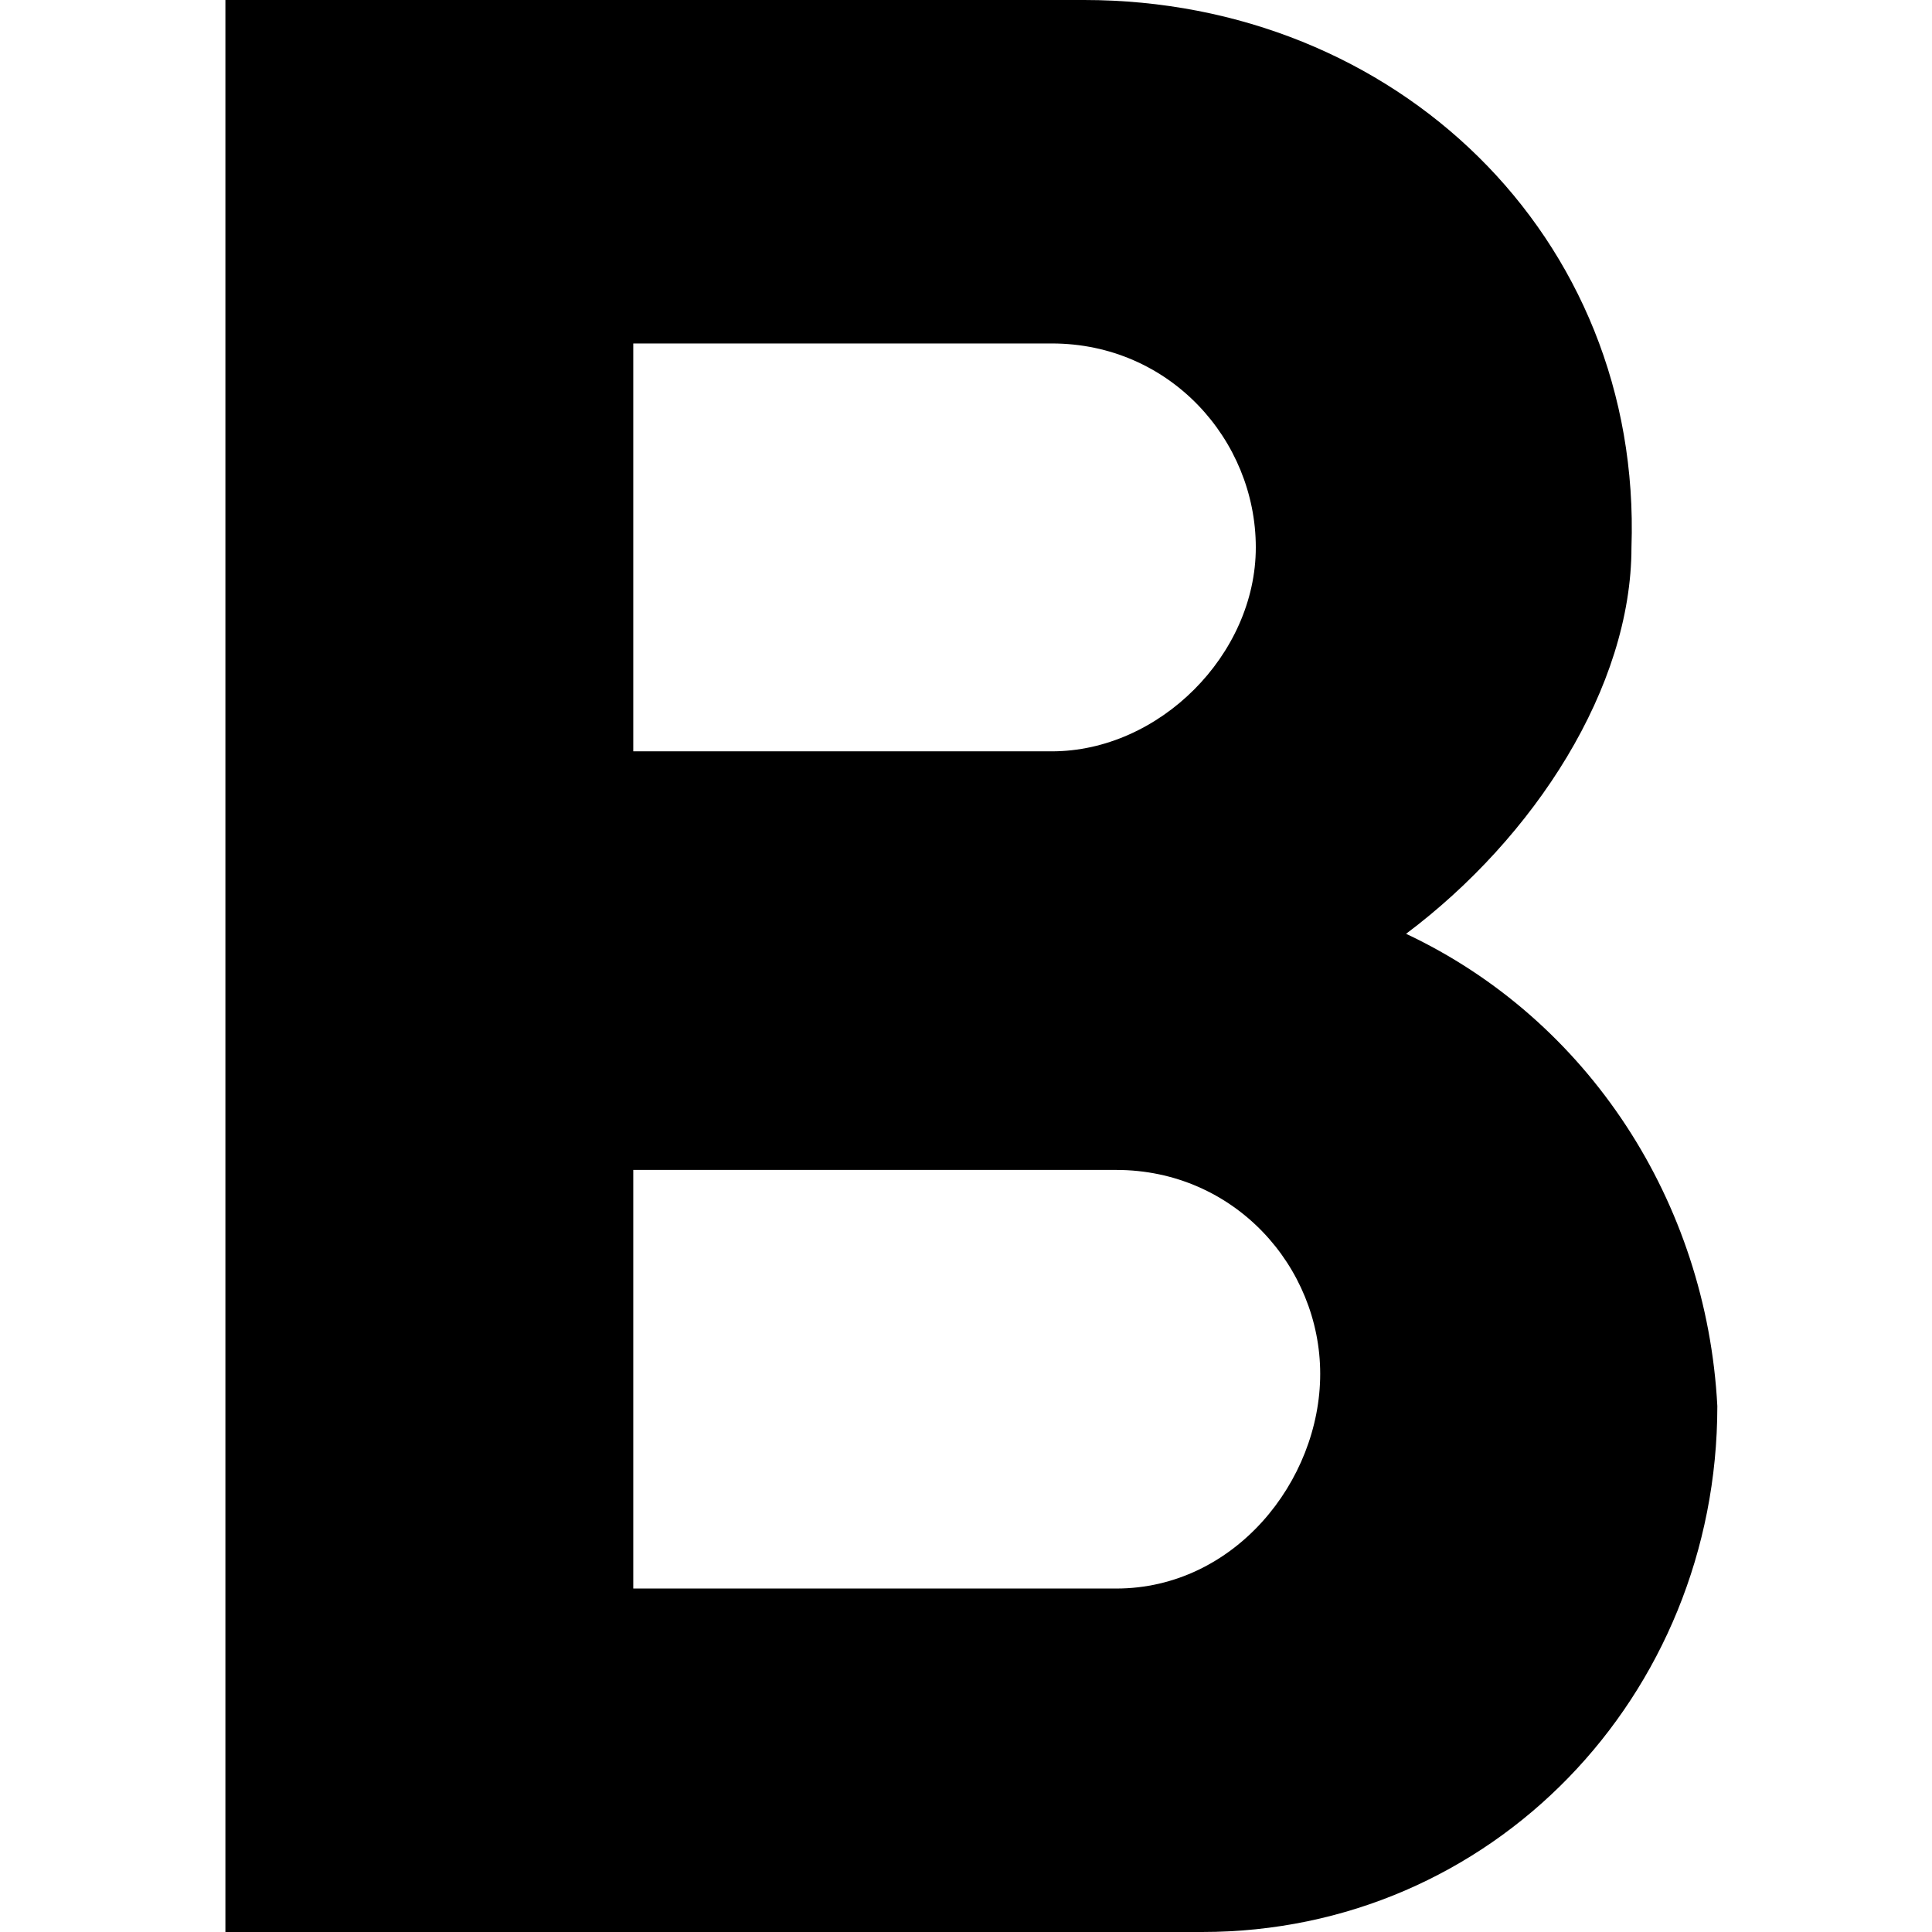
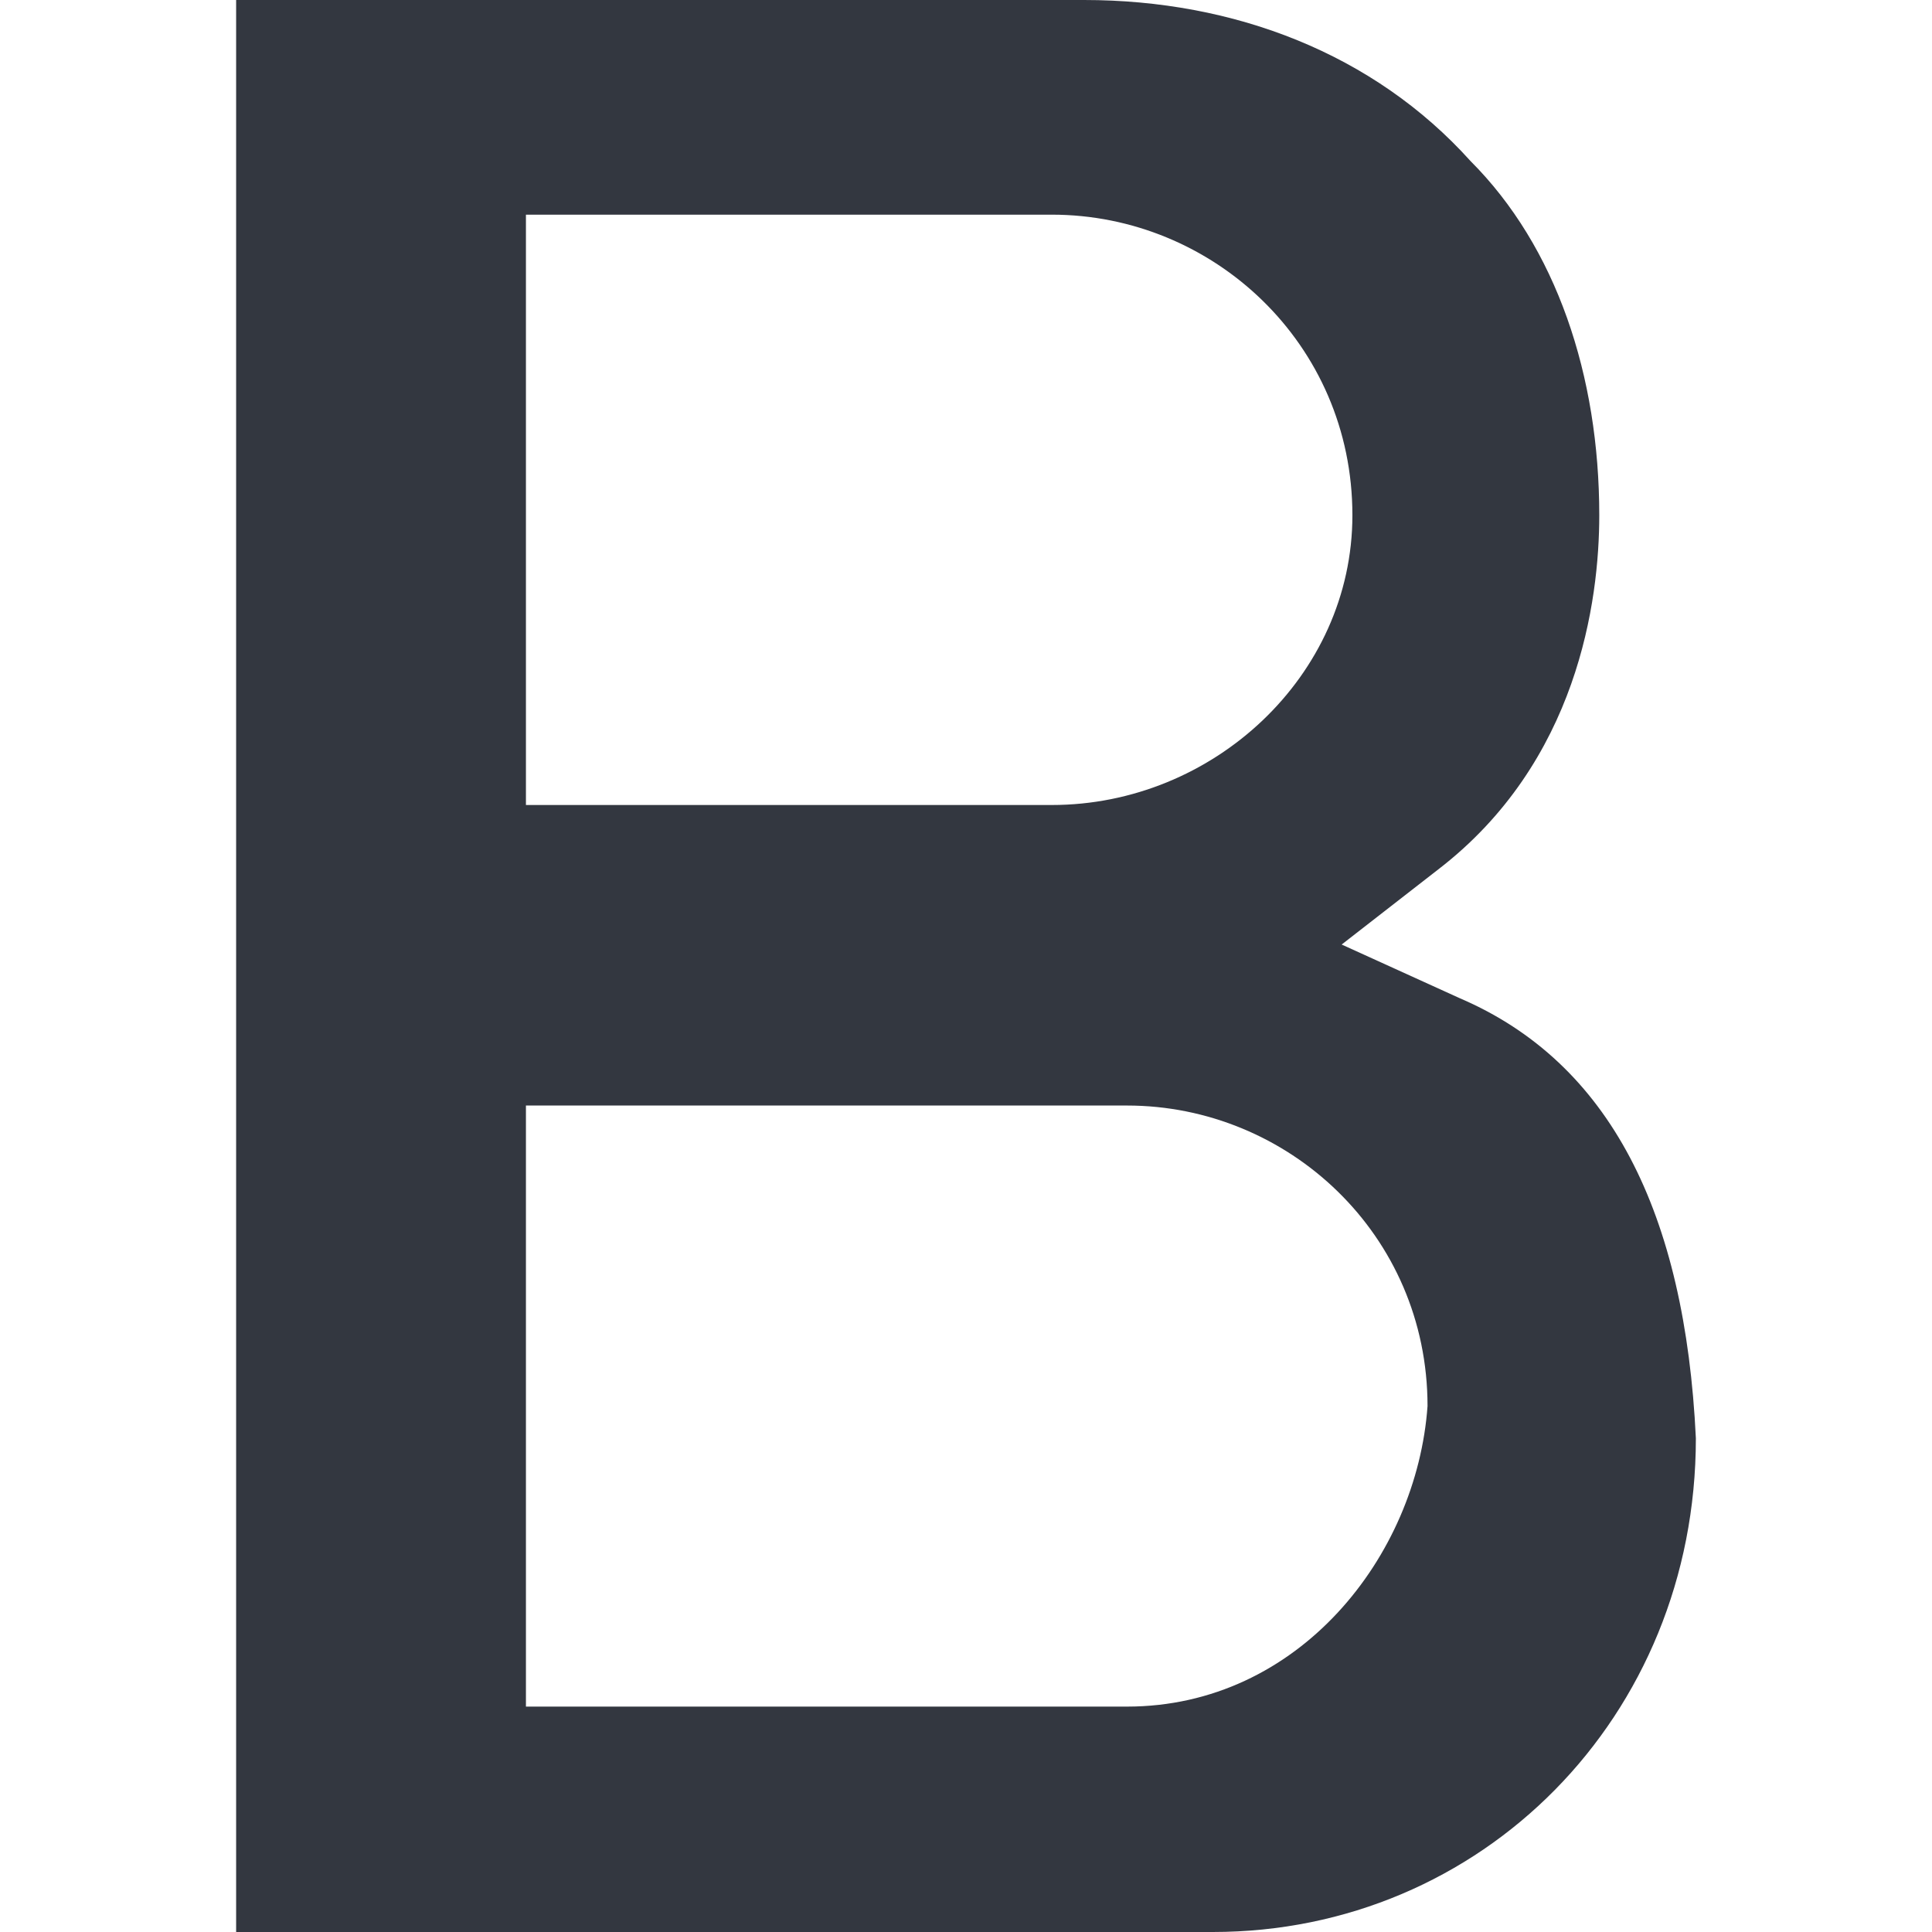
- <svg xmlns="http://www.w3.org/2000/svg" version="1.1" id="Layer_1" x="0px" y="0px" viewBox="0 0 18 18" style="enable-background:new 0 0 18 18;" xml:space="preserve">
-   <path d="M10.4,14.8H5.9v-3.9h4.5c1.1,0,1.9,0.9,1.9,1.9S11.5,14.8,10.4,14.8 M5.9,3.2h3.9c1.1,0,1.9,0.9,1.9,1.9s-0.9,1.9-1.9,1.9  H5.9 M13.1,8.7c1.2-0.9,2.1-2.3,2.1-3.6C15.3,2.2,13,0,10.1,0h-8v18h9.1c2.7,0,4.8-2.2,4.8-4.9C15.9,11.2,14.8,9.5,13.1,8.7z" />
+ <svg xmlns="http://www.w3.org/2000/svg" version="1.1" x="0px" y="0px" viewBox="0 0 18 18" style="enable-background:new 0 0 18 18;" xml:space="preserve">
+   <style type="text/css">
+ 	.st0{fill:#333740;}
+ </style>
+   <g id="Layer_1">
+     <g>
+       <path class="st0" d="M2.2,18h9.1c2.5,0,4.5-2,4.5-4.6c-0.1-2.1-0.8-3.5-2.2-4.1l-1.1-0.5l0.9-0.7c1.3-1,1.5-2.5,1.5-3.3    c0-1.3-0.4-2.5-1.2-3.3C12.8,0.5,11.5,0,10.1,0H2.2V18z M10.5,15.9H4.9v-5.6h5.6c1.5,0,2.8,1.2,2.8,2.8    C13.2,14.5,12.1,15.9,10.5,15.9z M9.8,7.5H4.9V2h4.9c1.5,0,2.8,1.2,2.8,2.8C12.6,6.3,11.3,7.5,9.8,7.5z" />
+     </g>
+   </g>
+   <g id="Layer_2">
+ </g>
</svg>
